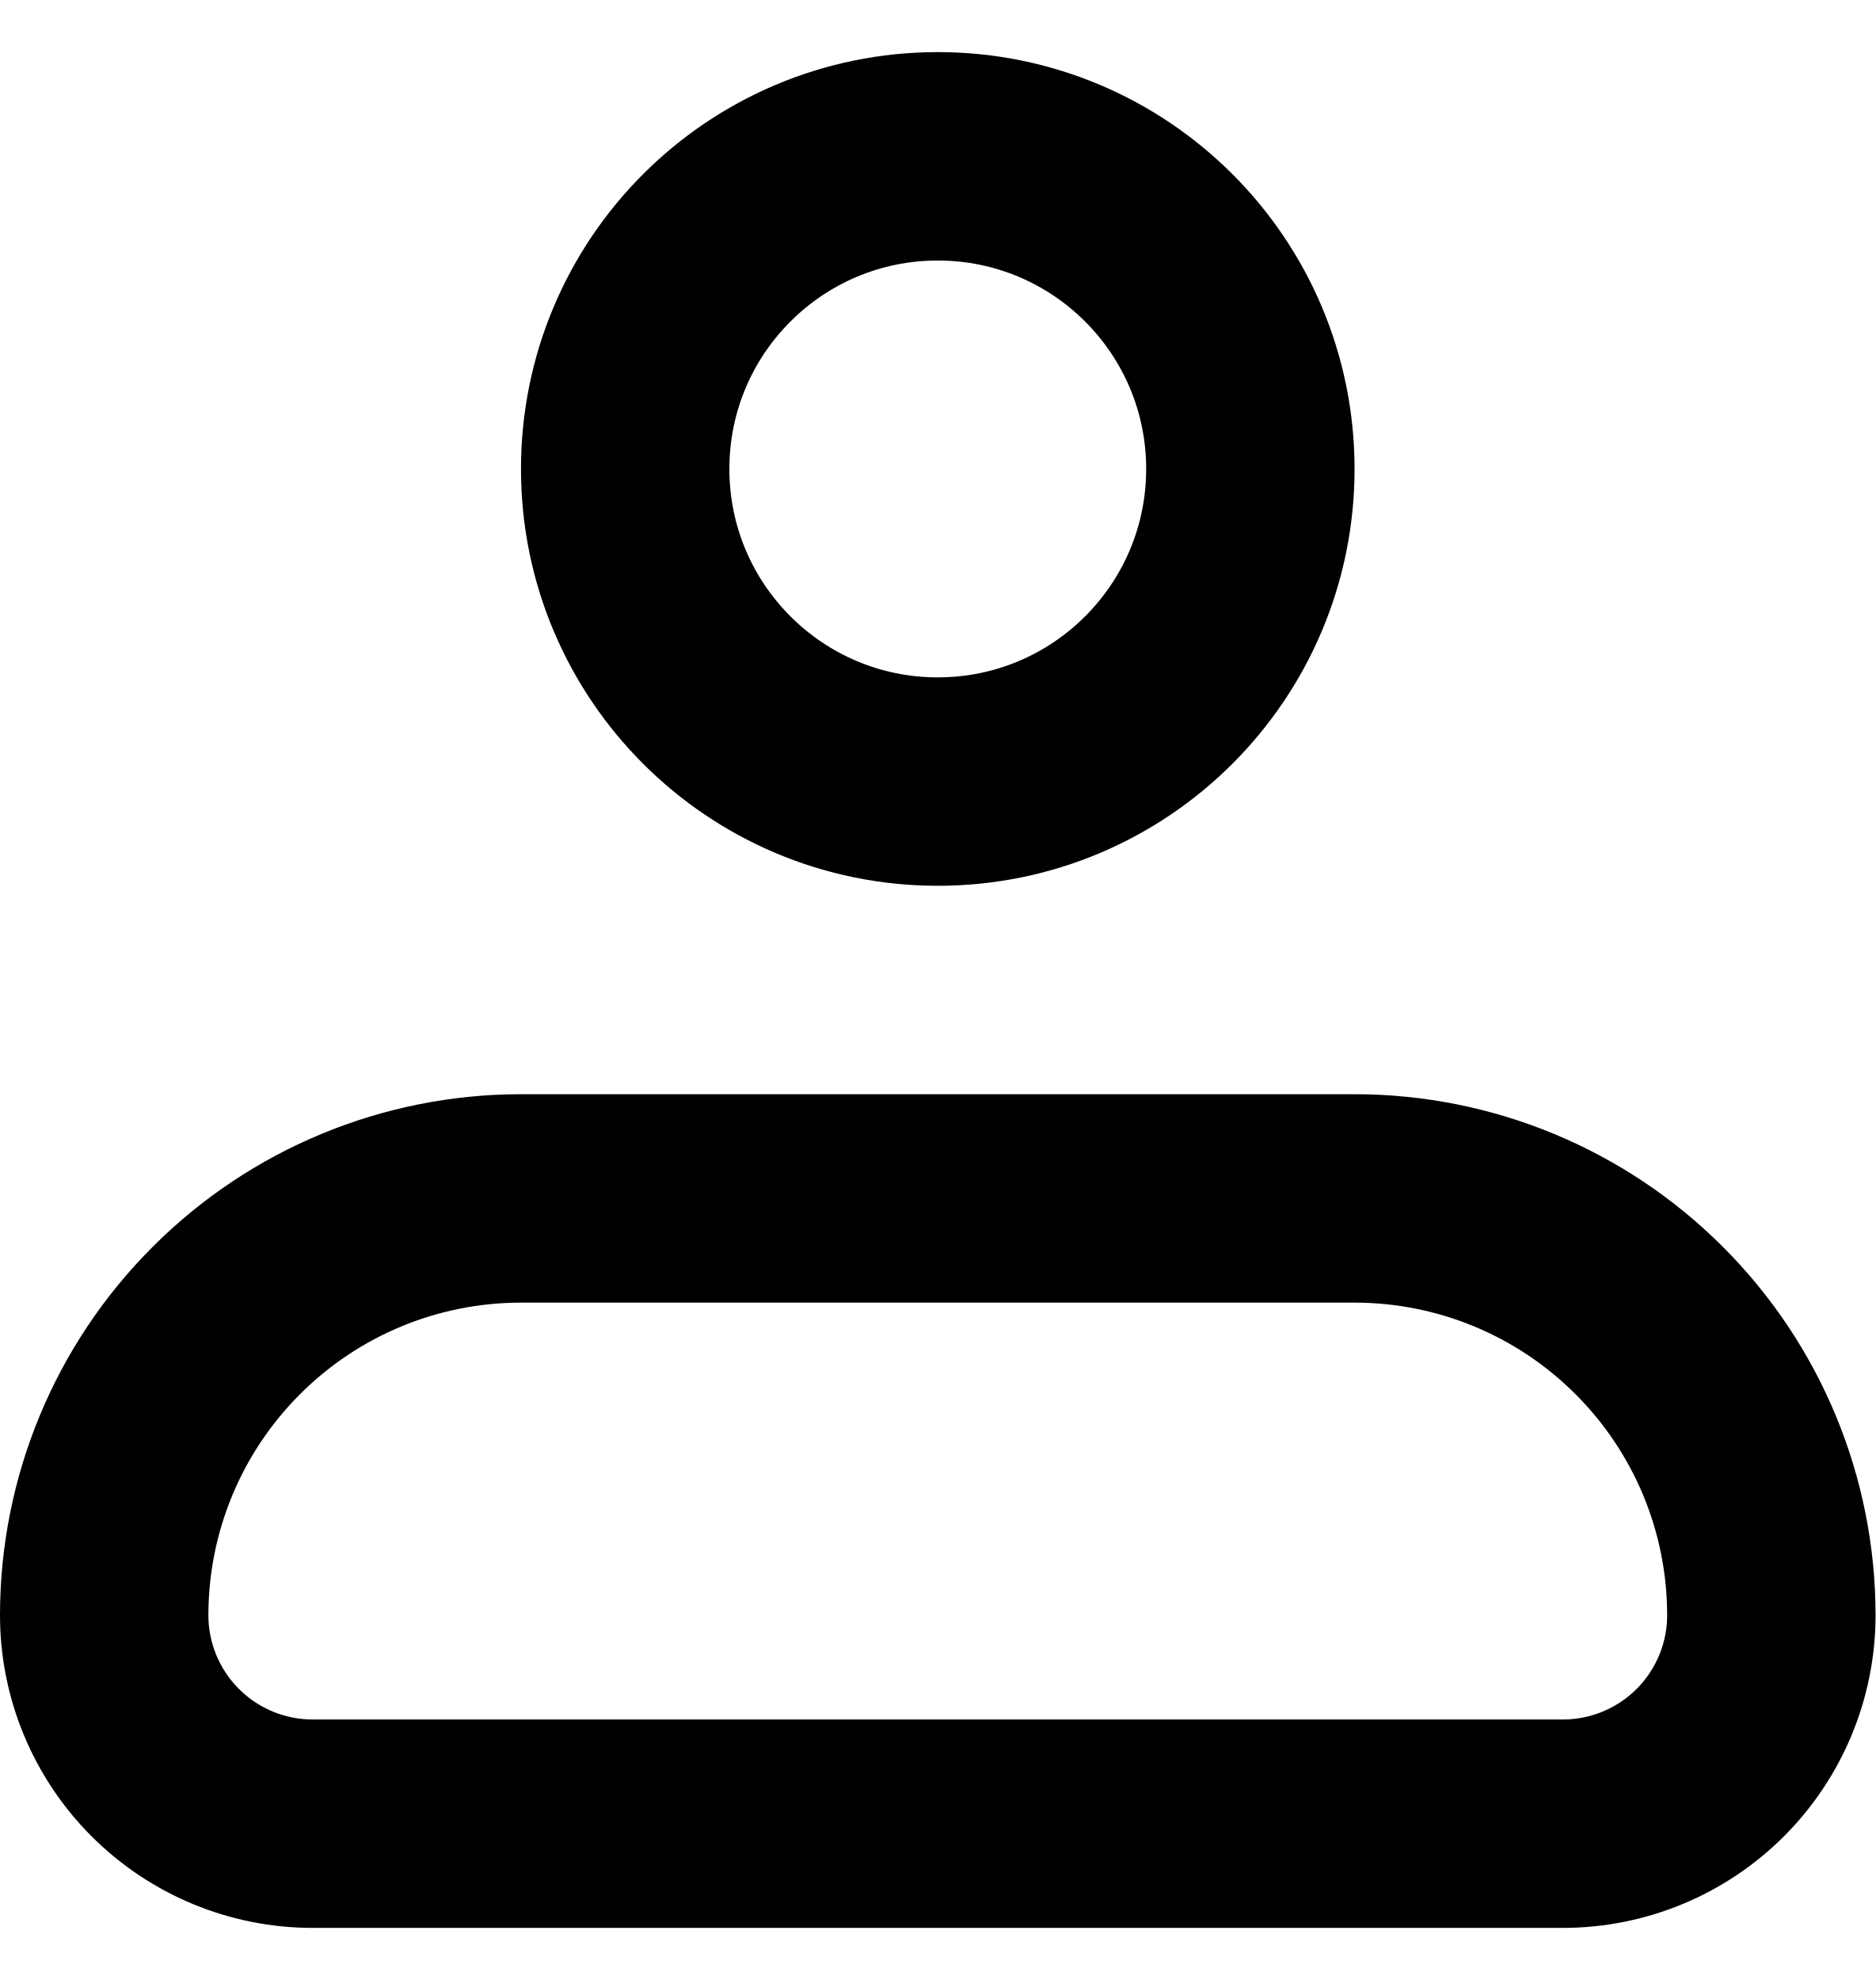
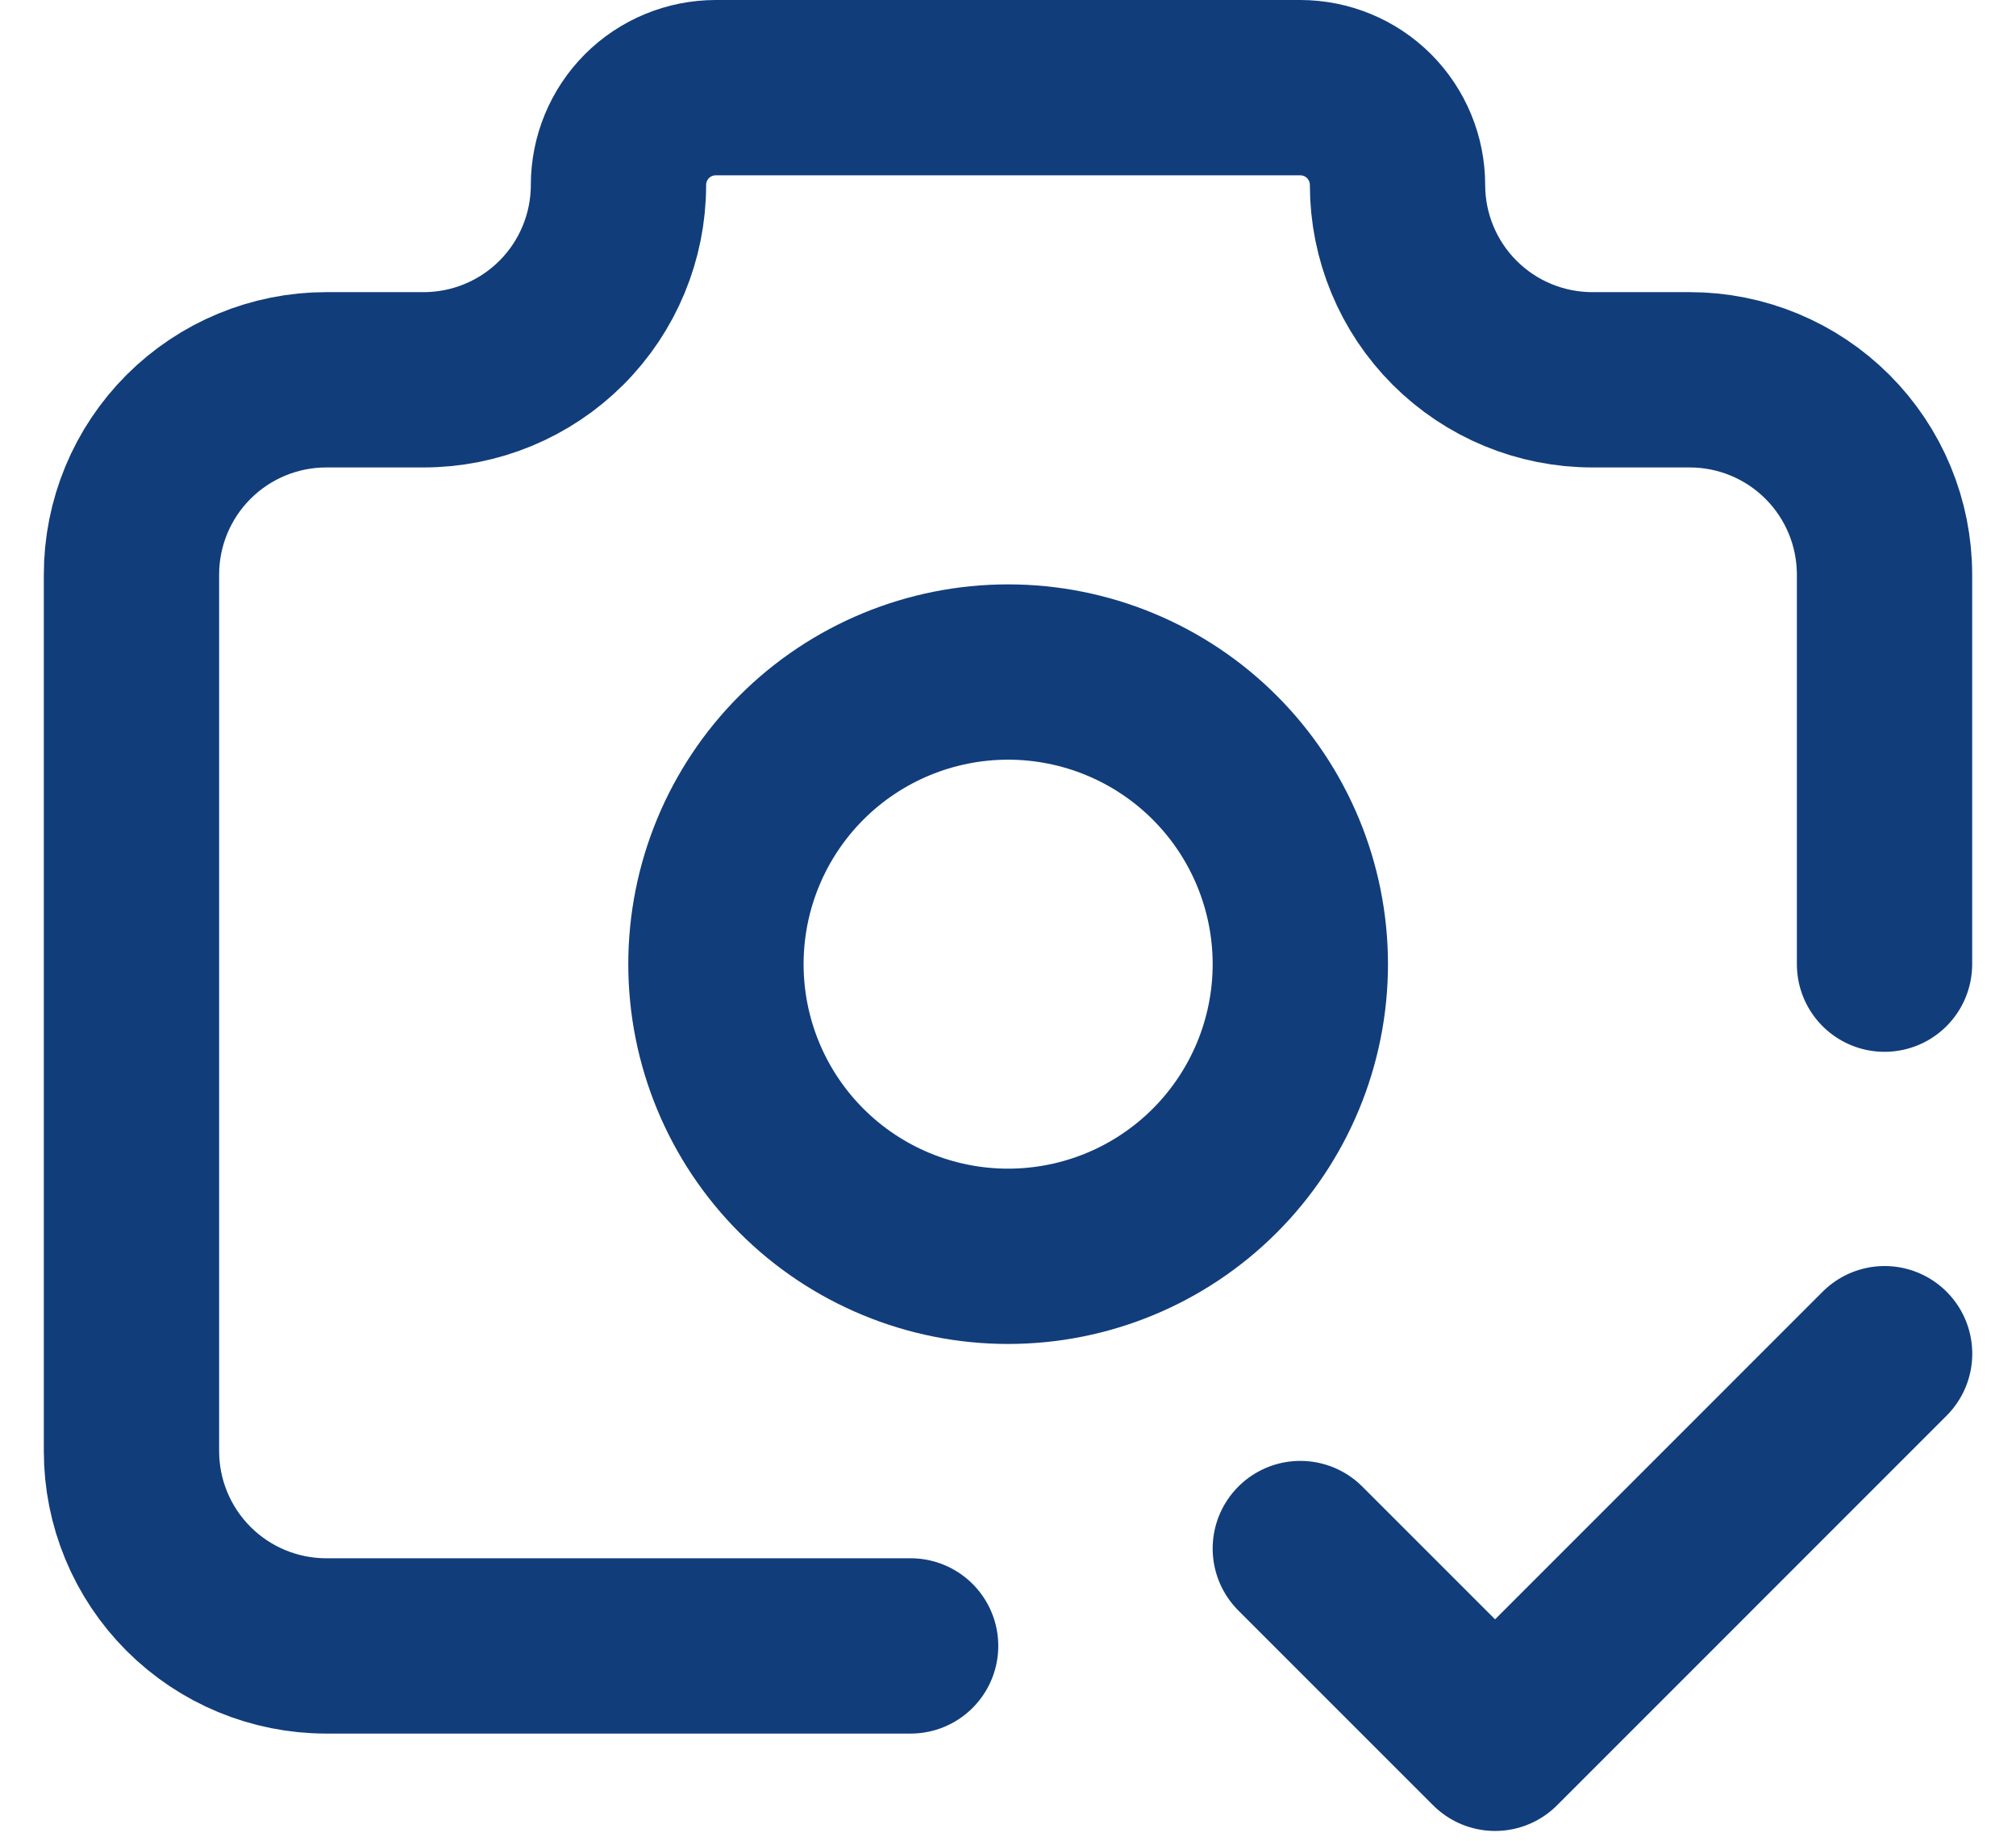
- <svg xmlns="http://www.w3.org/2000/svg" width="18" height="19" viewBox="0 0 18 19" fill="none">
-   <path d="M1 15.5C1 14.439 1.421 13.422 2.172 12.672C2.922 11.921 3.939 11.5 5 11.5H13C14.061 11.5 15.078 11.921 15.828 12.672C16.579 13.422 17 14.439 17 15.5C17 16.03 16.789 16.539 16.414 16.914C16.039 17.289 15.53 17.5 15 17.5H3C2.47 17.5 1.961 17.289 1.586 16.914C1.211 16.539 1 16.03 1 15.5Z" stroke="black" stroke-width="2" stroke-linejoin="round" />
-   <path d="M9 7.5C10.657 7.5 12 6.157 12 4.5C12 2.843 10.657 1.5 9 1.5C7.343 1.5 6 2.843 6 4.5C6 6.157 7.343 7.5 9 7.5Z" stroke="black" stroke-width="2" />
+ <svg xmlns="http://www.w3.org/2000/svg" width="23" height="21" viewBox="0 0 23 21" fill="none">
+   <path d="M10.389 18.778H3.722C3.133 18.778 2.568 18.544 2.151 18.127C1.734 17.71 1.5 17.145 1.5 16.556V6.556C1.5 5.966 1.734 5.401 2.151 4.984C2.568 4.567 3.133 4.333 3.722 4.333H4.833C5.423 4.333 5.988 4.099 6.405 3.682C6.821 3.266 7.056 2.7 7.056 2.111C7.056 1.816 7.173 1.534 7.381 1.325C7.589 1.117 7.872 1 8.167 1H14.833C15.128 1 15.411 1.117 15.619 1.325C15.827 1.534 15.944 1.816 15.944 2.111C15.944 2.7 16.179 3.266 16.595 3.682C17.012 4.099 17.577 4.333 18.167 4.333H19.278C19.867 4.333 20.432 4.567 20.849 4.984C21.266 5.401 21.5 5.966 21.5 6.556V11" stroke="#113D7B" stroke-width="2" stroke-linecap="round" stroke-linejoin="round" />
+   <path d="M14.835 17.667L17.057 19.889L21.501 15.444M8.168 11C8.168 11.884 8.519 12.732 9.144 13.357C9.769 13.982 10.617 14.333 11.501 14.333C12.385 14.333 13.233 13.982 13.858 13.357C14.483 12.732 14.835 11.884 14.835 11C14.835 10.116 14.483 9.268 13.858 8.643C13.233 8.018 12.385 7.667 11.501 7.667C10.617 7.667 9.769 8.018 9.144 8.643C8.519 9.268 8.168 10.116 8.168 11Z" stroke="#113D7B" stroke-width="2" stroke-linecap="round" stroke-linejoin="round" />
</svg>
